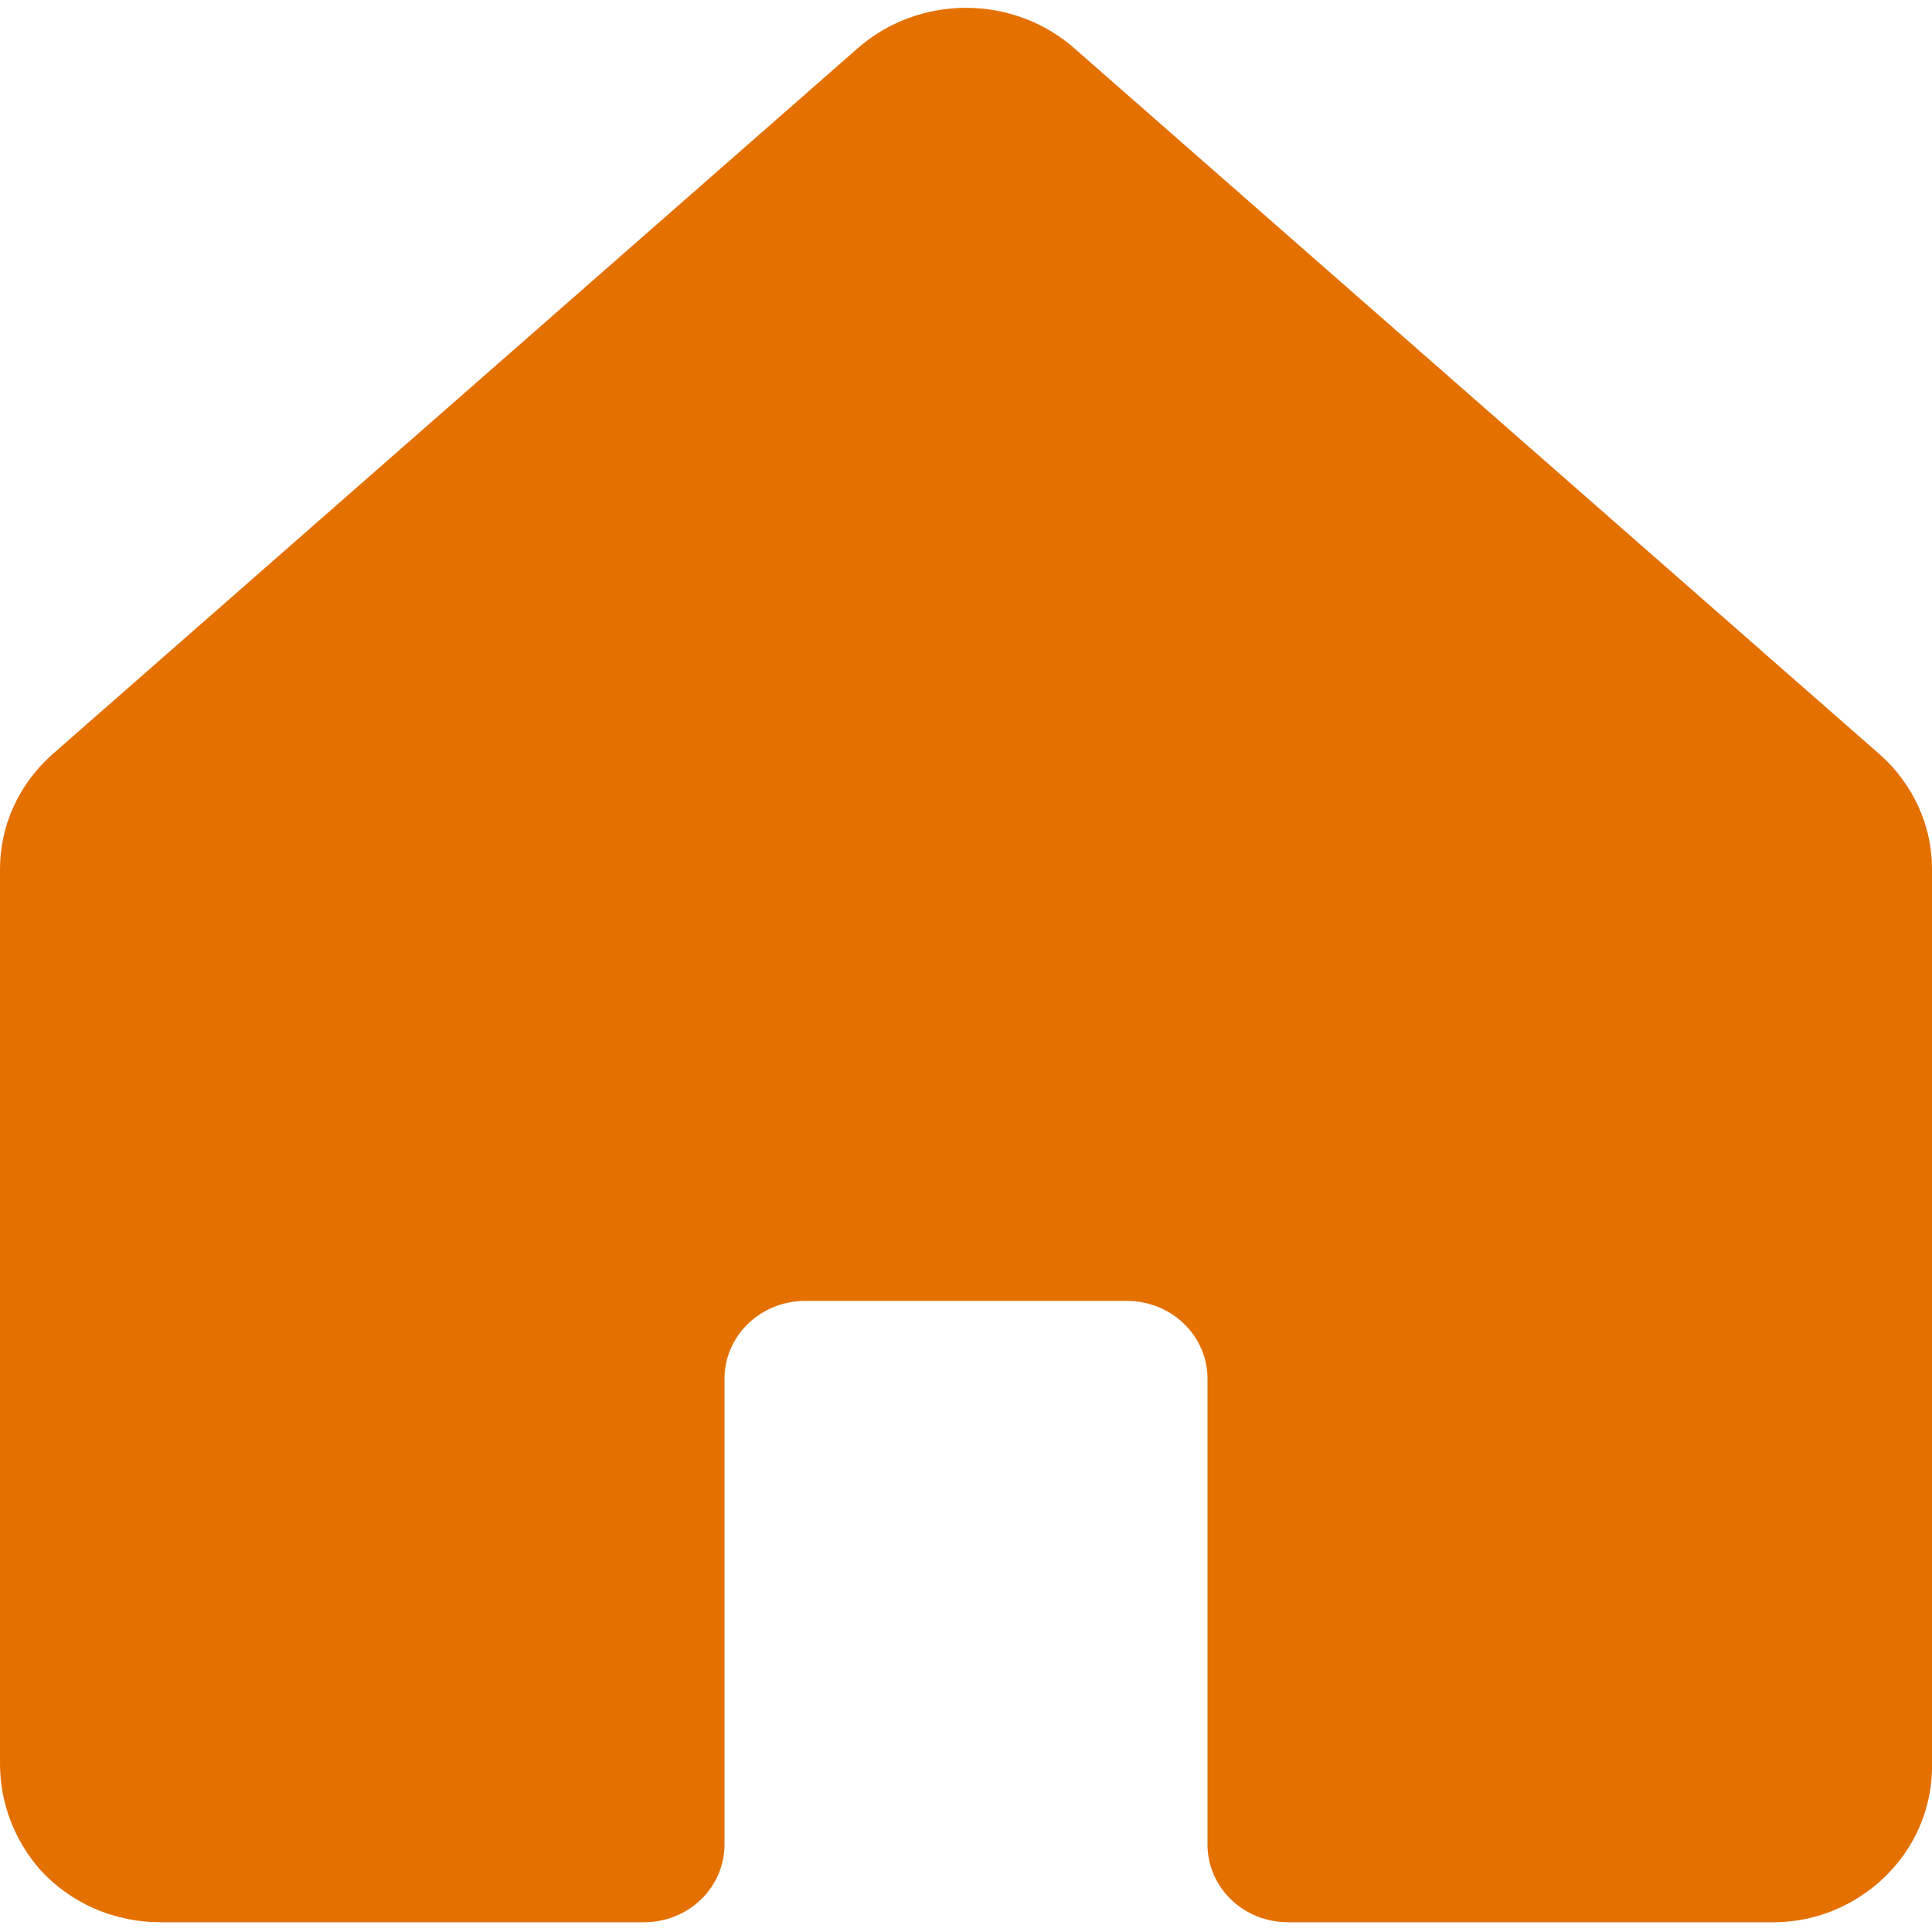
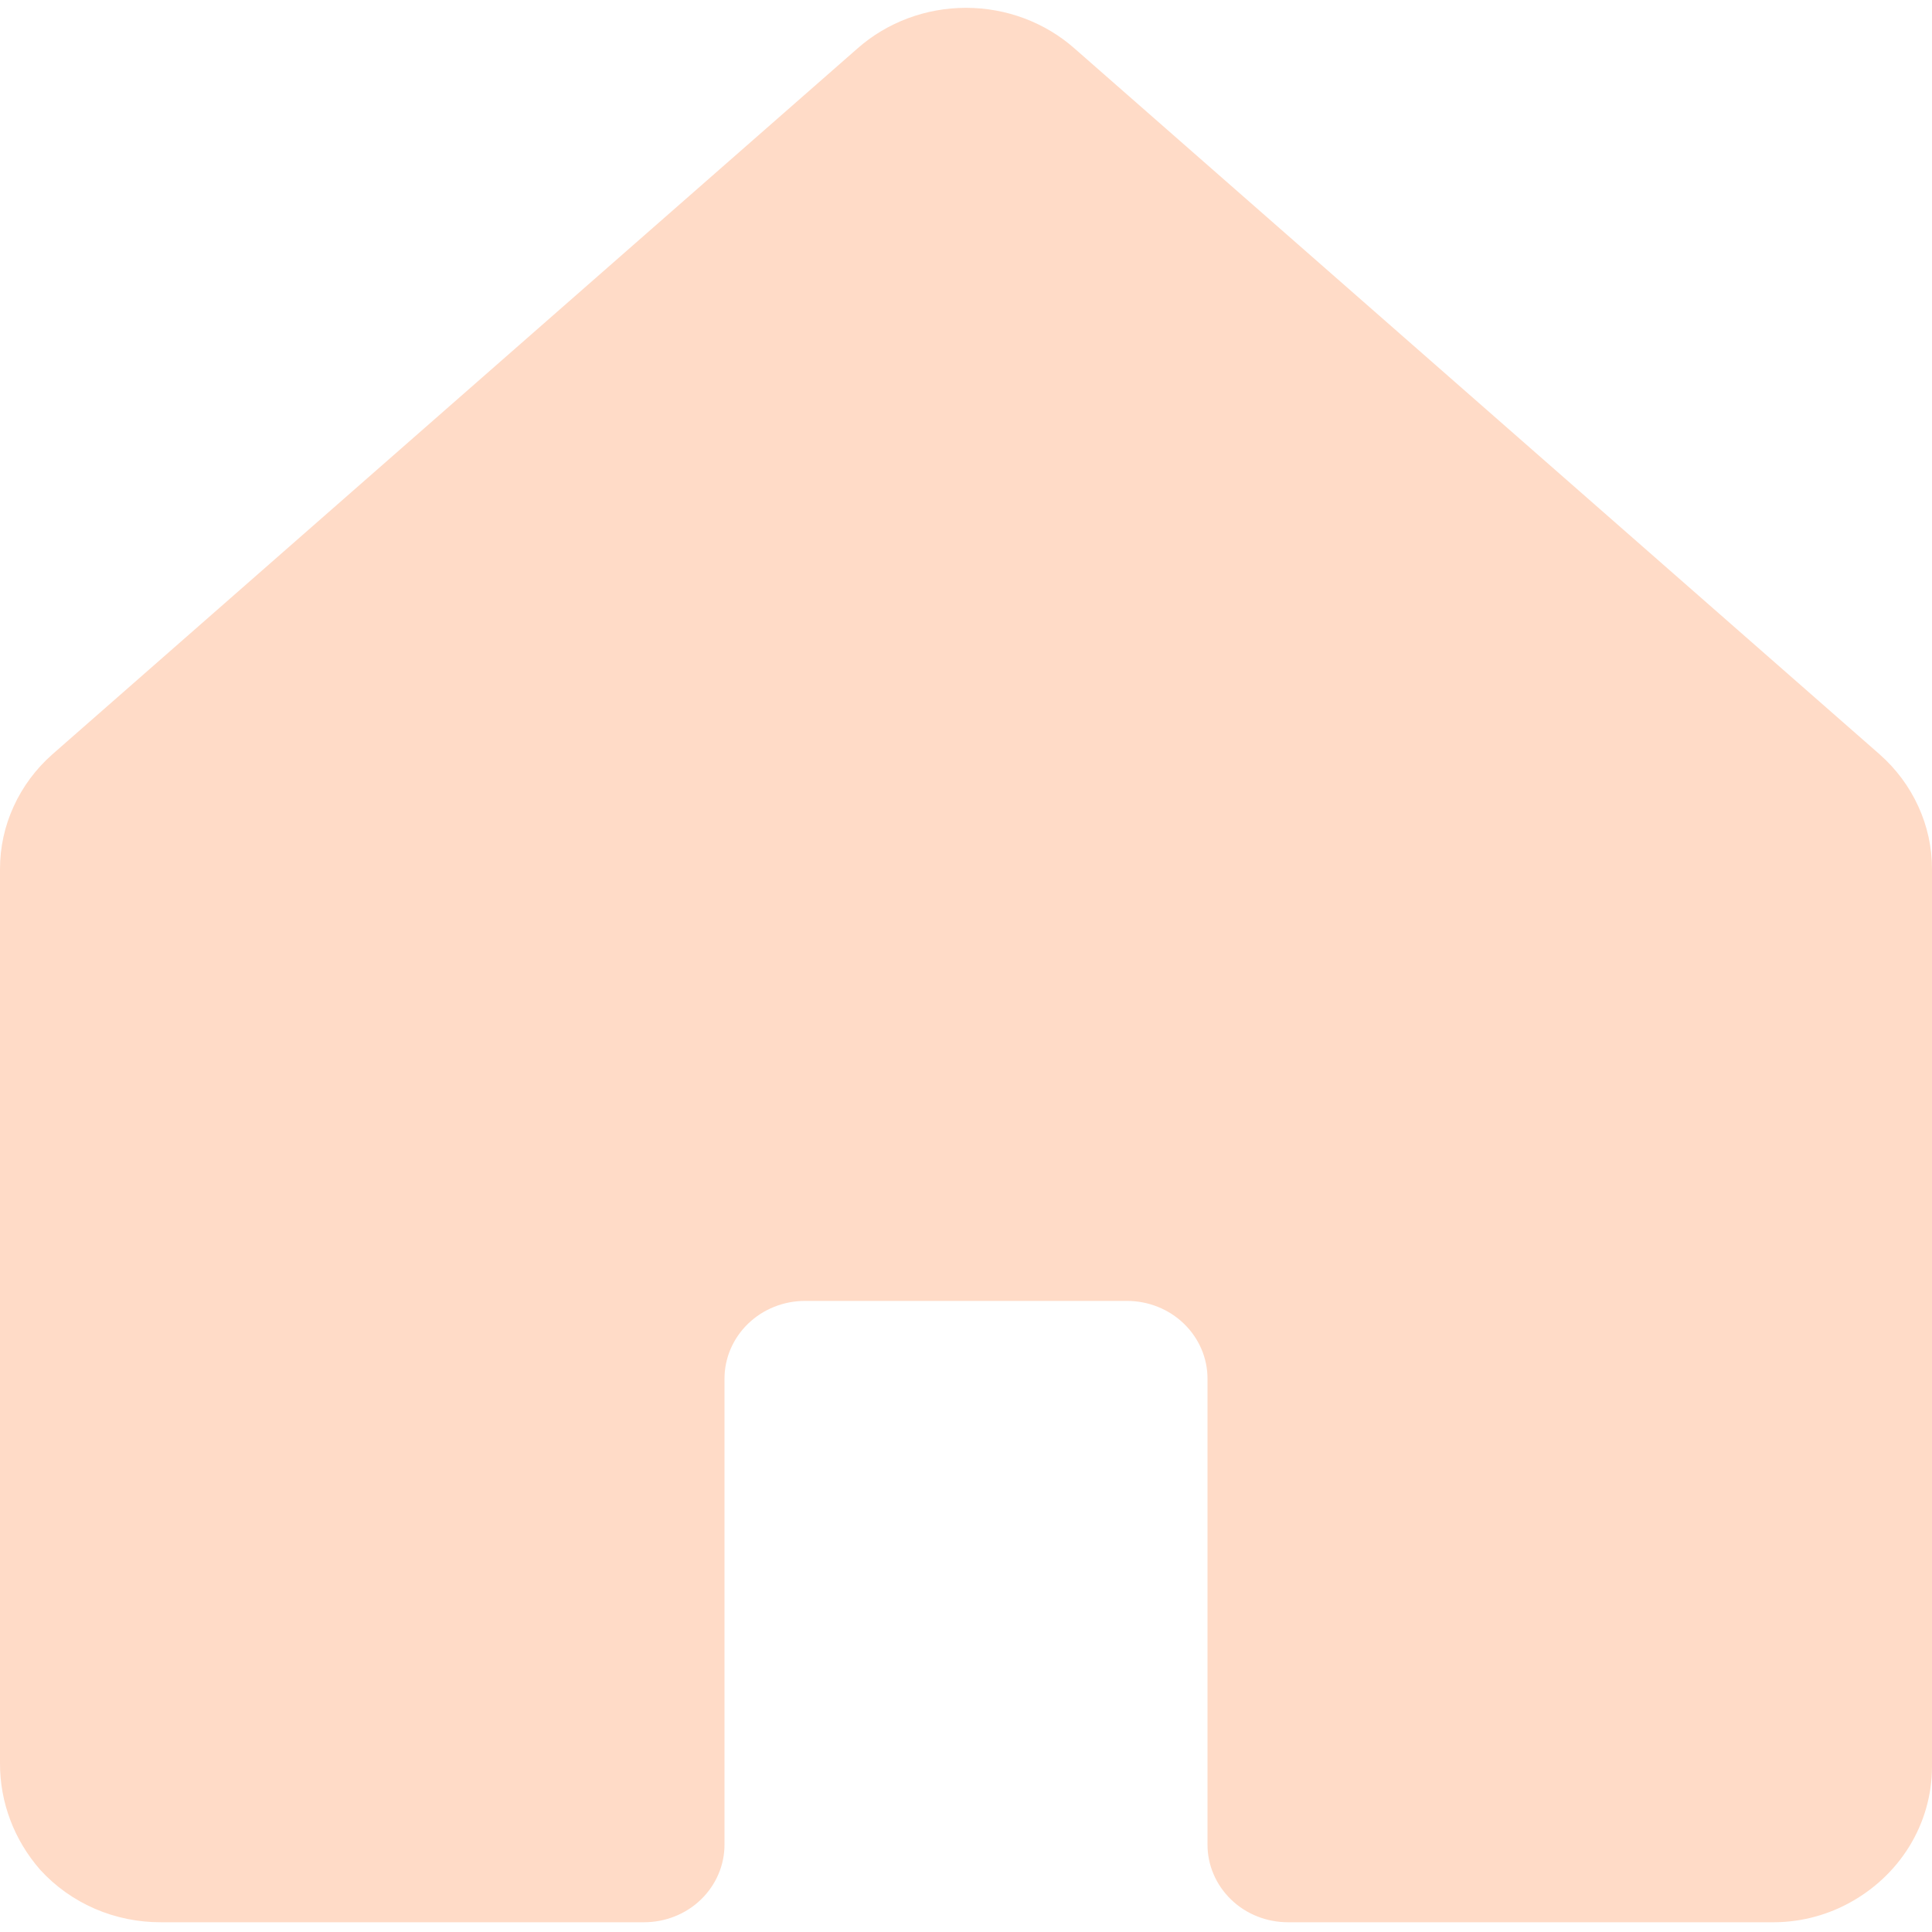
<svg xmlns="http://www.w3.org/2000/svg" width="20" height="20" viewBox="0 0 20 20" fill="none">
-   <path d="M20 8.995V18.291C19.999 18.582 19.918 18.866 19.764 19.116C19.61 19.365 19.389 19.57 19.125 19.709C18.883 19.837 18.61 19.903 18.333 19.899H13.333C13.112 19.899 12.9 19.815 12.744 19.664C12.588 19.513 12.5 19.309 12.5 19.096V14.271C12.5 14.058 12.412 13.854 12.256 13.703C12.1 13.552 11.888 13.467 11.667 13.467H8.333C8.112 13.467 7.9 13.552 7.744 13.703C7.588 13.854 7.5 14.058 7.5 14.271V19.096C7.5 19.309 7.412 19.513 7.256 19.664C7.1 19.815 6.888 19.899 6.667 19.899H1.667C1.43 19.9 1.196 19.852 0.981 19.759C0.765 19.665 0.573 19.528 0.417 19.357C0.146 19.048 -0.002 18.656 2.06861e-05 18.251V8.995C9.41713e-05 8.772 0.048 8.551 0.142 8.347C0.235 8.143 0.371 7.96 0.542 7.809L8.875 0.503C9.182 0.231 9.584 0.081 10 0.081C10.416 0.081 10.818 0.231 11.125 0.503L19.458 7.809C19.629 7.96 19.765 8.143 19.858 8.347C19.952 8.551 20 8.772 20 8.995Z" fill="#E47000" />
+   <path d="M20 8.995V18.291C19.999 18.582 19.918 18.866 19.764 19.116C19.61 19.365 19.389 19.57 19.125 19.709C18.883 19.837 18.61 19.903 18.333 19.899H13.333C13.112 19.899 12.9 19.815 12.744 19.664C12.588 19.513 12.5 19.309 12.5 19.096V14.271C12.5 14.058 12.412 13.854 12.256 13.703C12.1 13.552 11.888 13.467 11.667 13.467H8.333C8.112 13.467 7.9 13.552 7.744 13.703C7.588 13.854 7.5 14.058 7.5 14.271V19.096C7.5 19.309 7.412 19.513 7.256 19.664C7.1 19.815 6.888 19.899 6.667 19.899H1.667C1.43 19.9 1.196 19.852 0.981 19.759C0.765 19.665 0.573 19.528 0.417 19.357C0.146 19.048 -0.002 18.656 2.06861e-05 18.251V8.995C9.41713e-05 8.772 0.048 8.551 0.142 8.347C0.235 8.143 0.371 7.96 0.542 7.809L8.875 0.503C9.182 0.231 9.584 0.081 10 0.081C10.416 0.081 10.818 0.231 11.125 0.503L19.458 7.809C19.629 7.96 19.765 8.143 19.858 8.347C19.952 8.551 20 8.772 20 8.995Z" fill="#FFDBC7" />
</svg>
